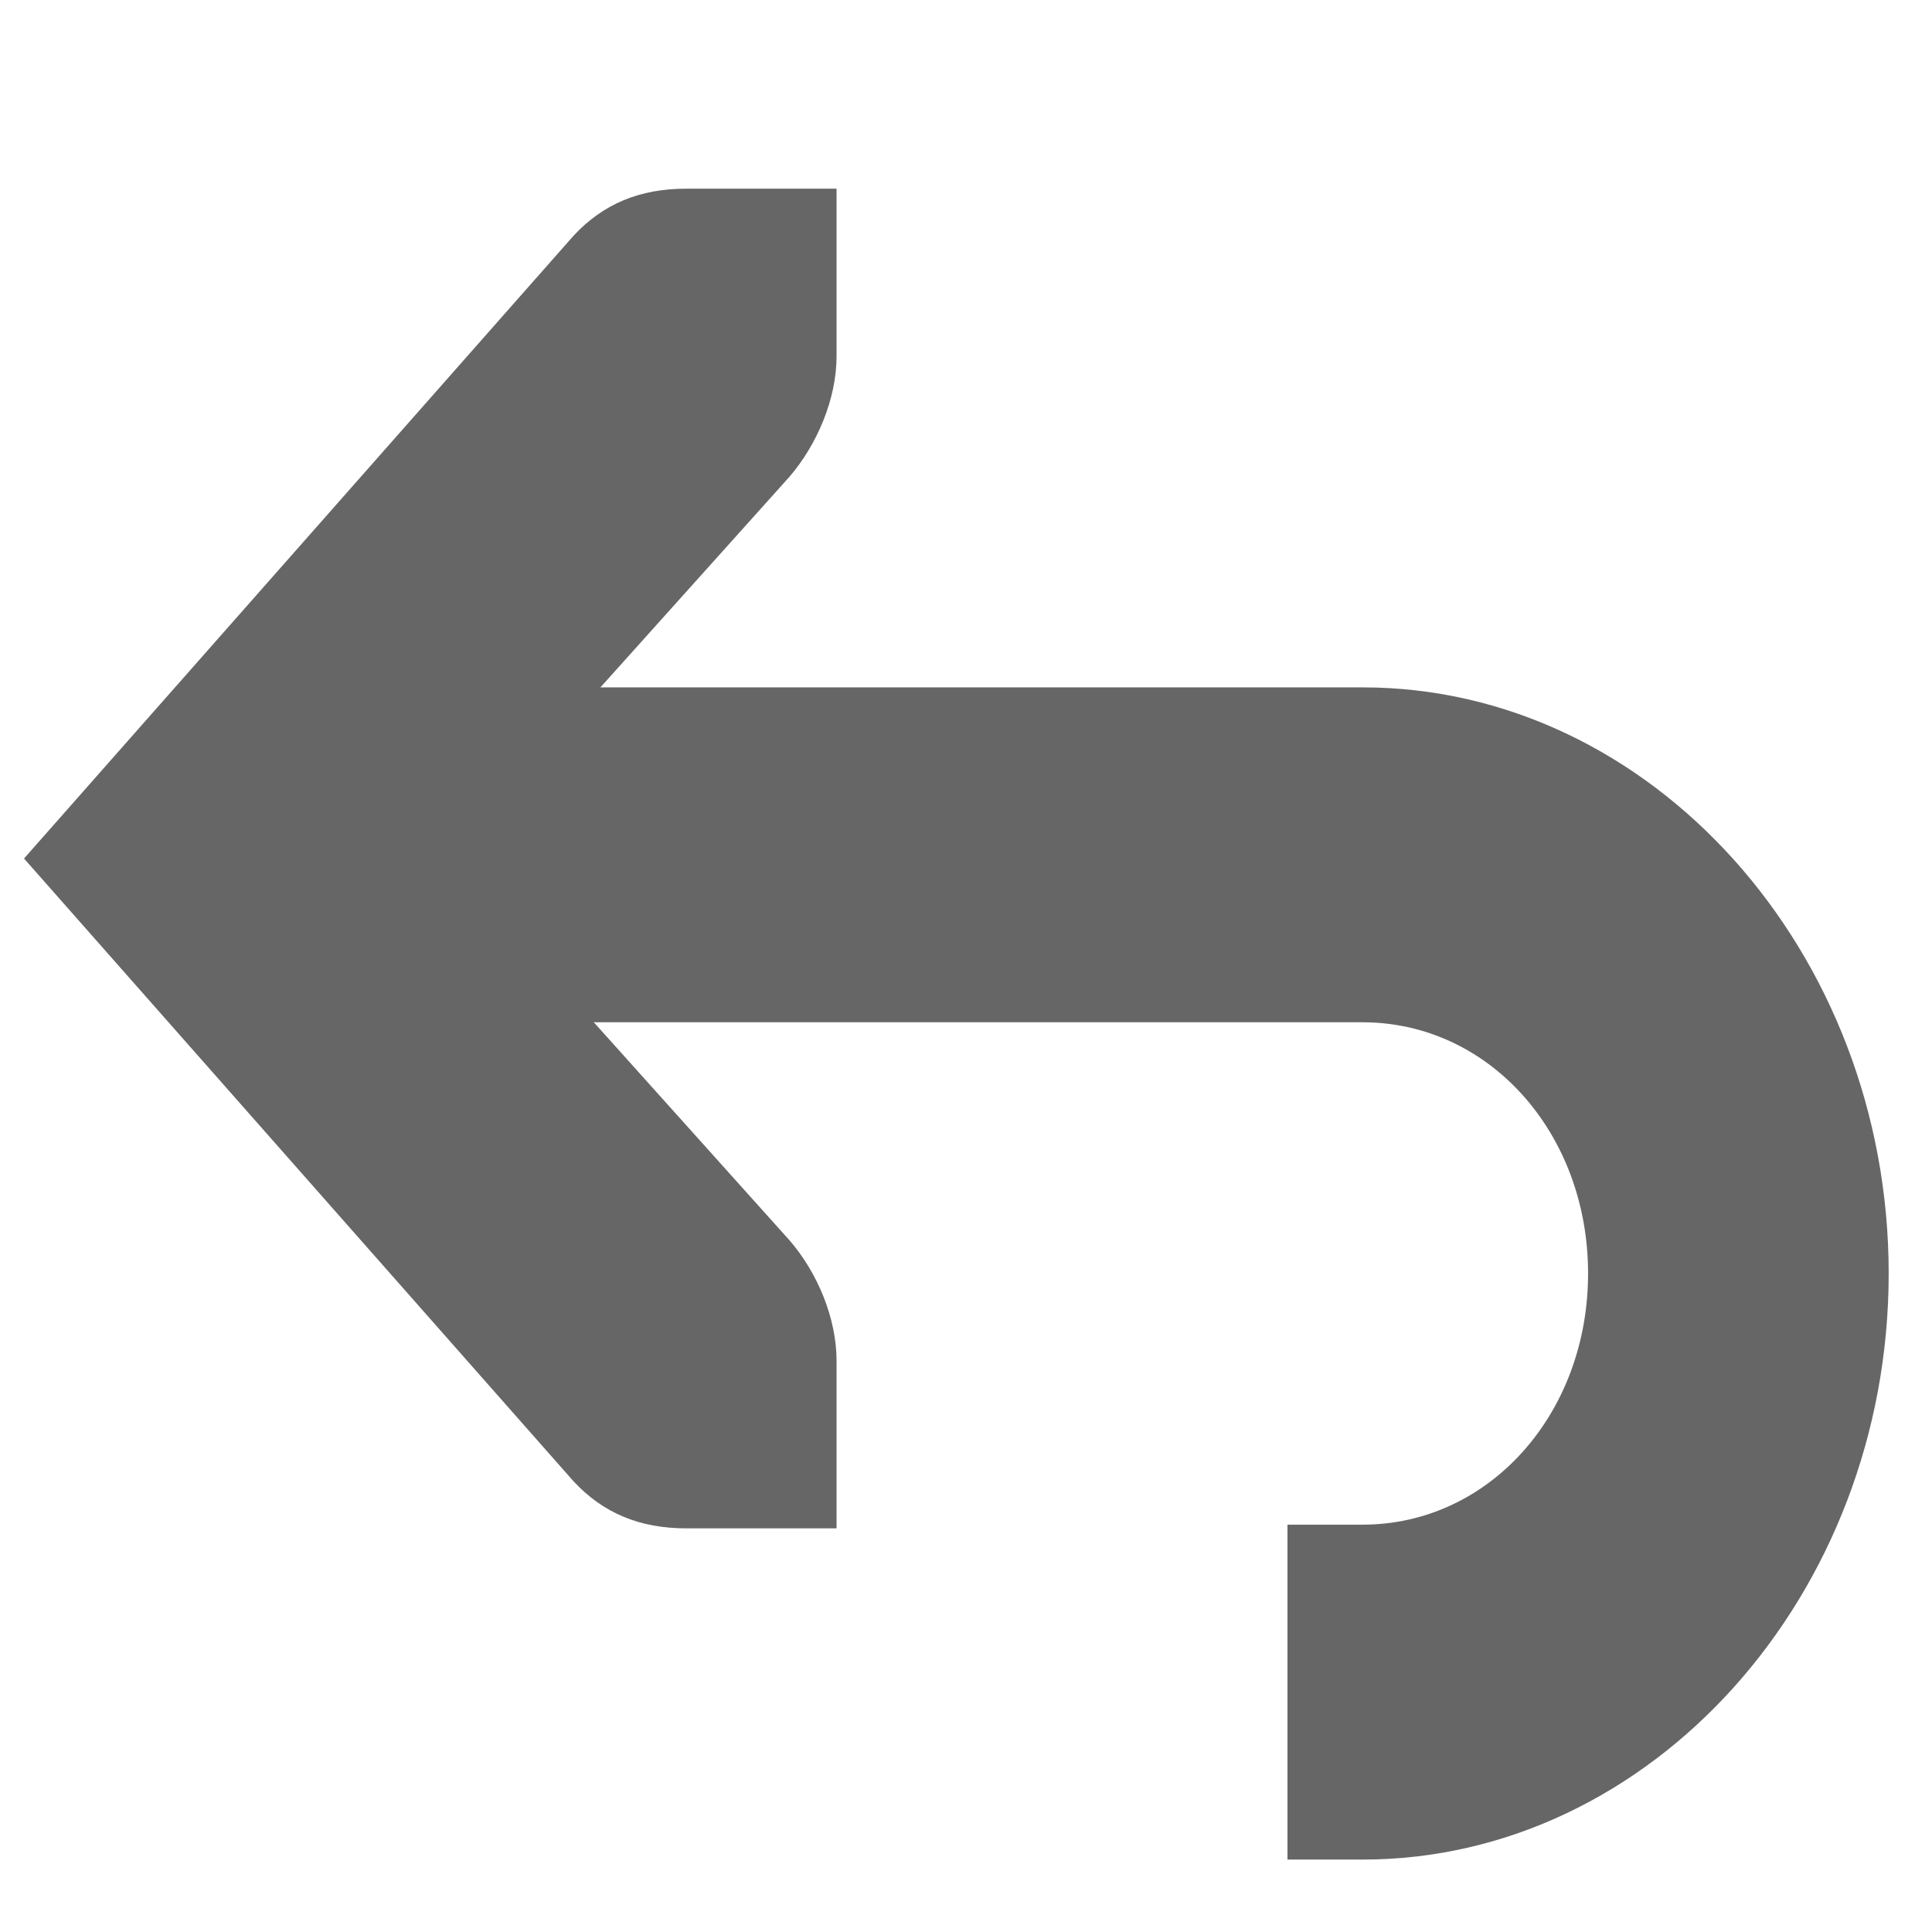
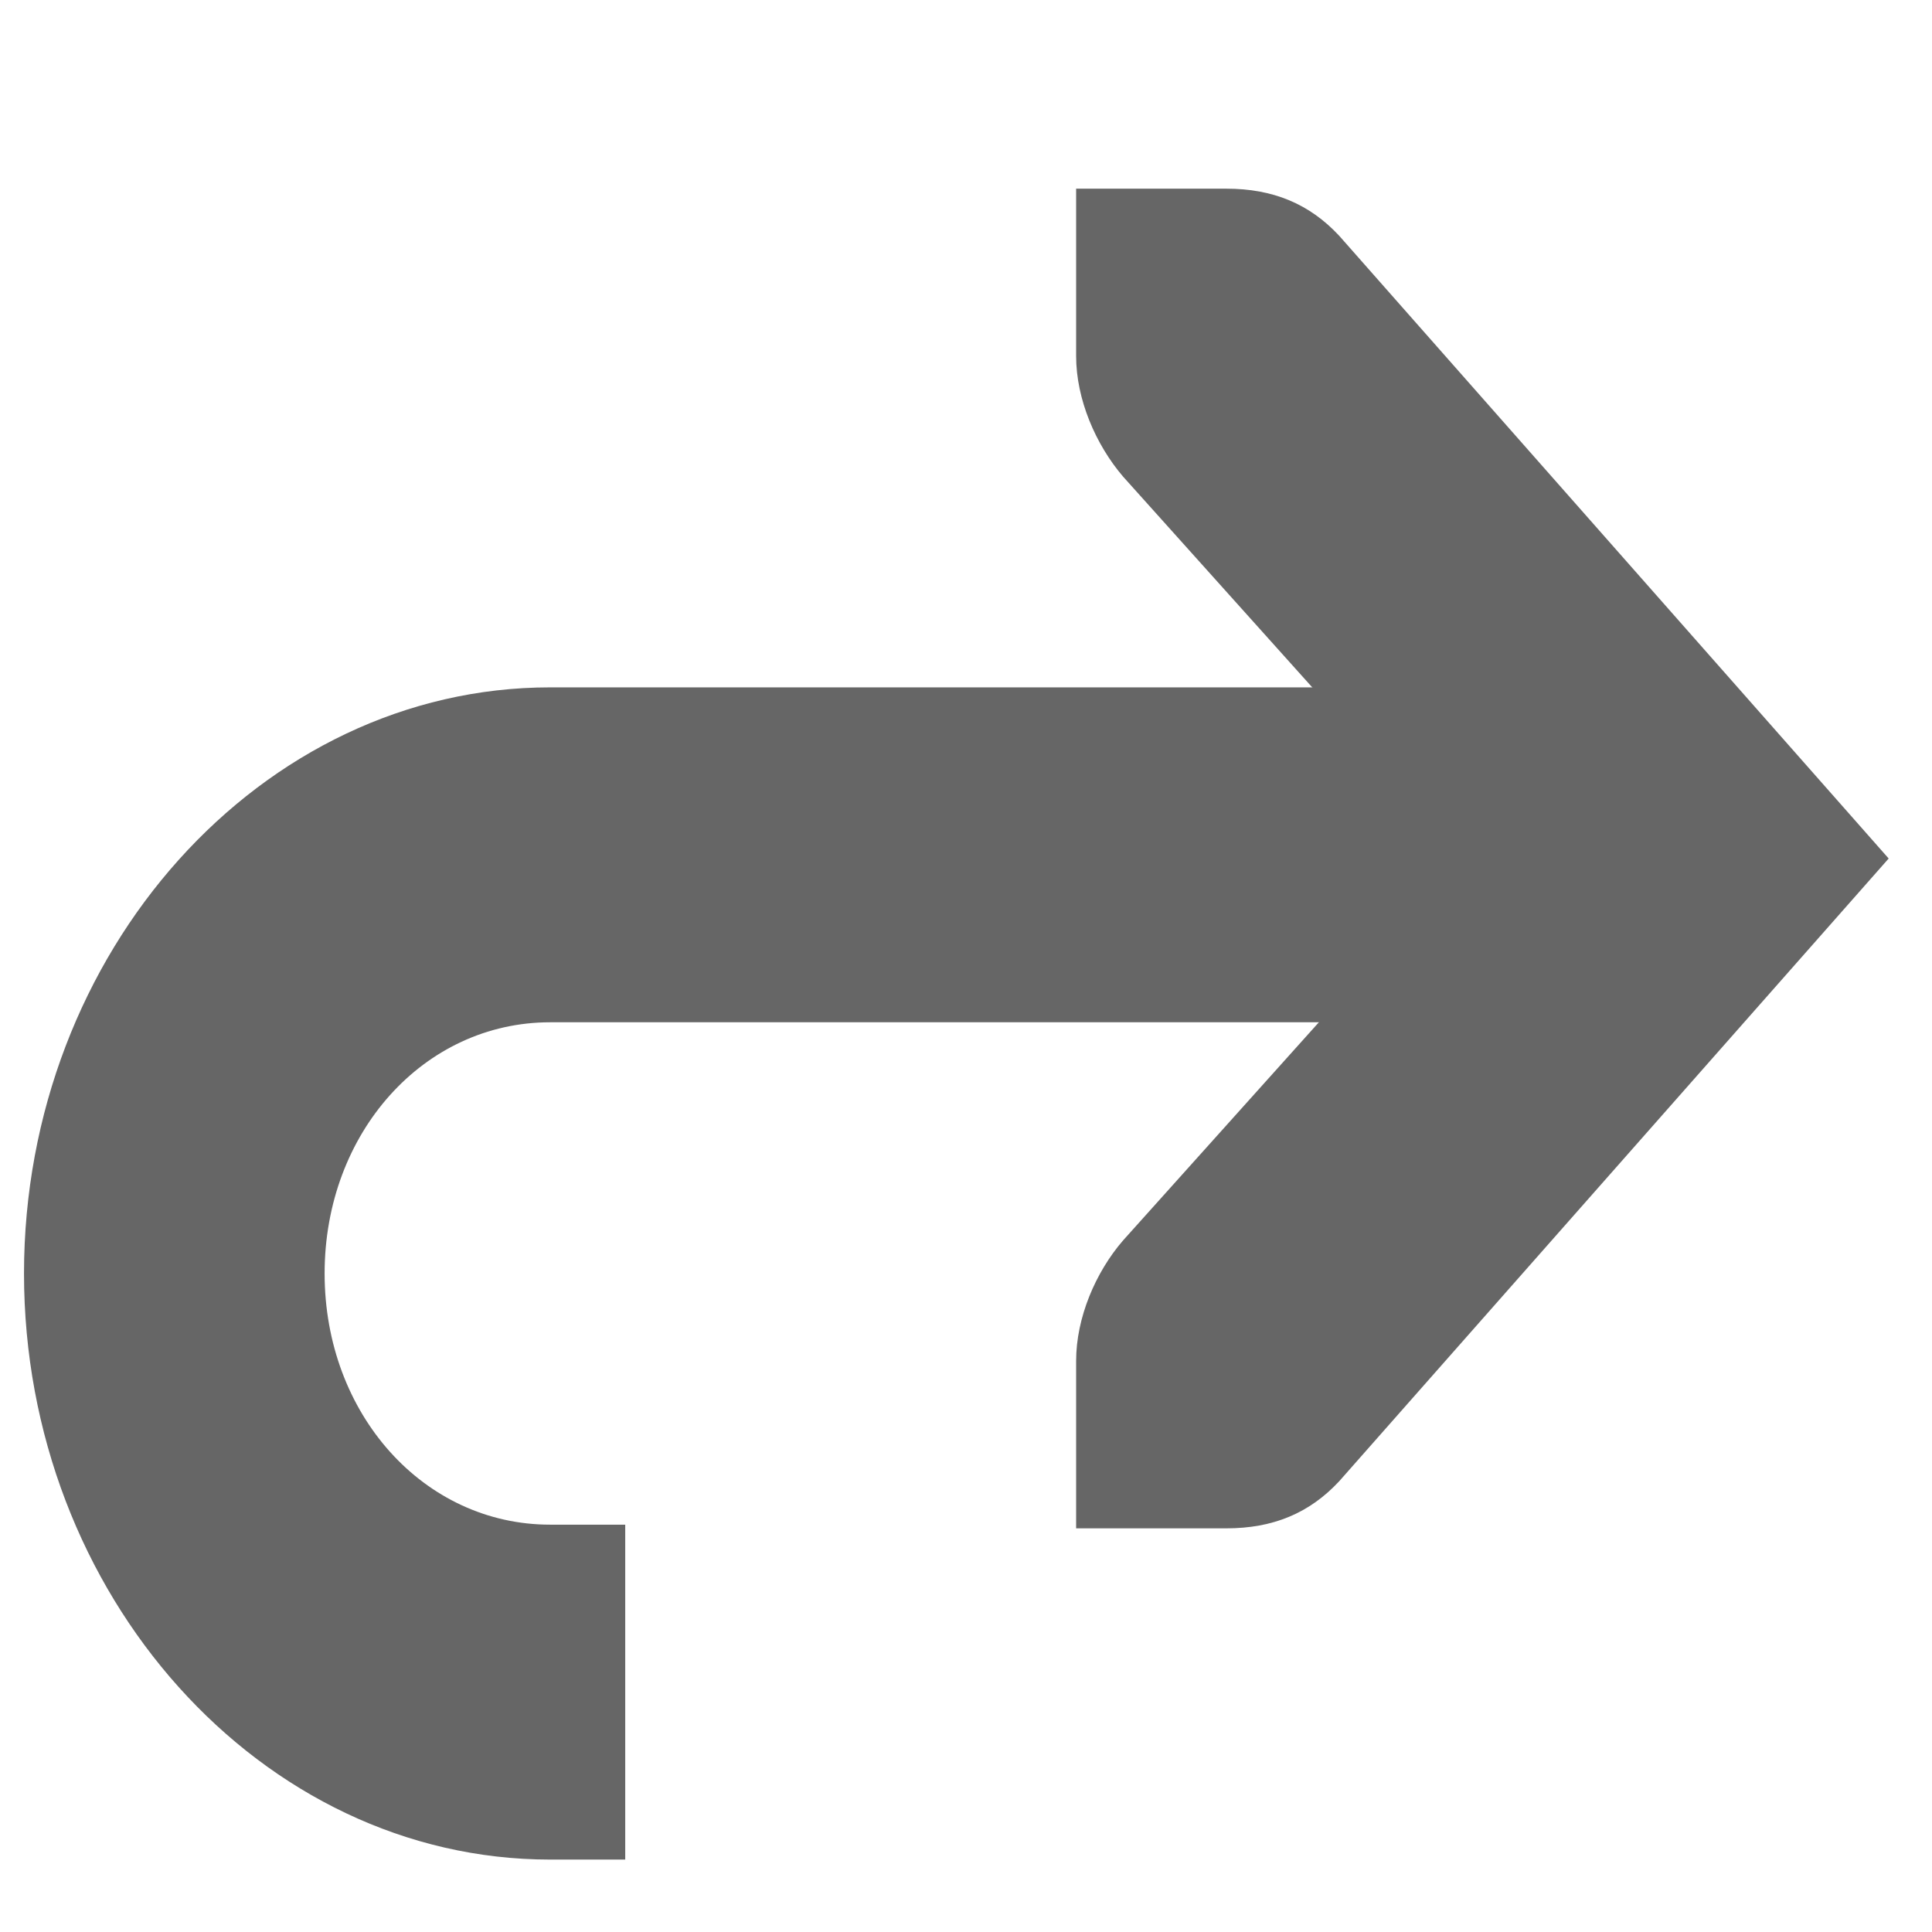
<svg xmlns="http://www.w3.org/2000/svg" width="256" height="256" id="svg4374" version="1.1">
  <defs id="defs4376" />
  <g id="layer1" transform="translate(0,-796.3622)">
-     <g id="g5623" transform="matrix(19.91587,0,0,22.18903,-28.55801,754.3079)" style="fill:#666666;fill-opacity:1">
-       <g style="display:inline;fill:#666666;fill-opacity:1" id="layer9-8" transform="translate(-321.0002,-667)" />
+     <g id="g5623" transform="matrix(-19.91587,0,0,22.18903,281.9991,754.3079)" style="fill:#666666;fill-opacity:1">
+       <g style="fill:#666666;fill-opacity:1;display:inline" id="layer9-8" transform="translate(-321.0002,-667)" />
      <g id="layer10-1" transform="translate(-321.0002,-667)" style="fill:#666666;fill-opacity:1" />
      <g id="layer11-5" transform="translate(-321.0002,-667)" style="fill:#666666;fill-opacity:1" />
      <g id="layer13-23" transform="translate(-321.0002,-667)" style="fill:#666666;fill-opacity:1" />
      <g id="layer14-24" transform="translate(-321.0002,-667)" style="fill:#666666;fill-opacity:1" />
-       <g style="display:inline;fill:#666666;fill-opacity:1" id="layer15-6" transform="translate(-321.0002,-667)" />
-       <g style="display:inline;fill:#666666;fill-opacity:1" id="g71291" transform="translate(-321.0002,-667)" />
-       <g style="display:inline;fill:#666666;fill-opacity:1" id="g4953-6" transform="translate(-321.0002,-667)" />
-       <g style="display:inline;fill:#666666;fill-opacity:1" id="layer12-6" transform="translate(-321.0002,-667)">
+       <g style="fill:#666666;fill-opacity:1;display:inline" id="layer15-6" transform="translate(-321.0002,-667)" />
+       <g style="fill:#666666;fill-opacity:1;display:inline" id="g71291" transform="translate(-321.0002,-667)" />
+       <g style="fill:#666666;fill-opacity:1;display:inline" id="g4953-6" transform="translate(-321.0002,-667)" />
+       <g style="fill:#666666;fill-opacity:1;display:inline" id="layer12-6" transform="translate(-321.0002,-667)">
        <path style="font-size:medium;font-style:normal;font-variant:normal;font-weight:normal;font-stretch:normal;text-indent:0;text-align:start;text-decoration:none;line-height:normal;letter-spacing:normal;word-spacing:normal;text-transform:none;direction:ltr;block-progression:tb;writing-mode:lr-tb;text-anchor:start;baseline-shift:baseline;color:#000000;fill:#666666;fill-opacity:1;stroke:none;stroke-width:2;marker:none;visibility:visible;display:inline;overflow:visible;enable-background:accumulate;font-family:Sans;-inkscape-font-specification:Sans" id="path4762" d="m 325,673 0,2 6.5,0 c 0.84,0 1.5,0.66 1.5,1.5 0,0.84 -0.66,1.5 -1.5,1.5 l -0.5,0 0,2 0.5,0 c 1.921,0 3.5,-1.579 3.5,-3.5 0,-1.921 -1.579,-3.5 -3.5,-3.5 l -6.5,0 z" />
        <path style="font-size:medium;font-style:normal;font-variant:normal;font-weight:normal;font-stretch:normal;text-indent:0;text-align:start;text-decoration:none;line-height:normal;letter-spacing:normal;word-spacing:normal;text-transform:none;direction:ltr;block-progression:tb;writing-mode:lr-tb;text-anchor:start;color:#bebebe;fill:#666666;fill-opacity:1;stroke:none;stroke-width:2;marker:none;visibility:visible;display:inline;overflow:visible;enable-background:accumulate;font-family:Bitstream Vera Sans;-inkscape-font-specification:Bitstream Vera Sans" id="path4764" d="m 328,670.022 0,1 c 0,0.257 -0.13,0.528 -0.312,0.719 l -2.281,2.281 2.281,2.281 c 0.183,0.19 0.312,0.462 0.312,0.719 l 0,1 -1,0 c -0.309,0 -0.552,-0.09 -0.75,-0.281 l -3.656,-3.719 3.656,-3.719 c 0.198,-0.191 0.441,-0.281 0.75,-0.281 z" />
      </g>
    </g>
  </g>
</svg>
